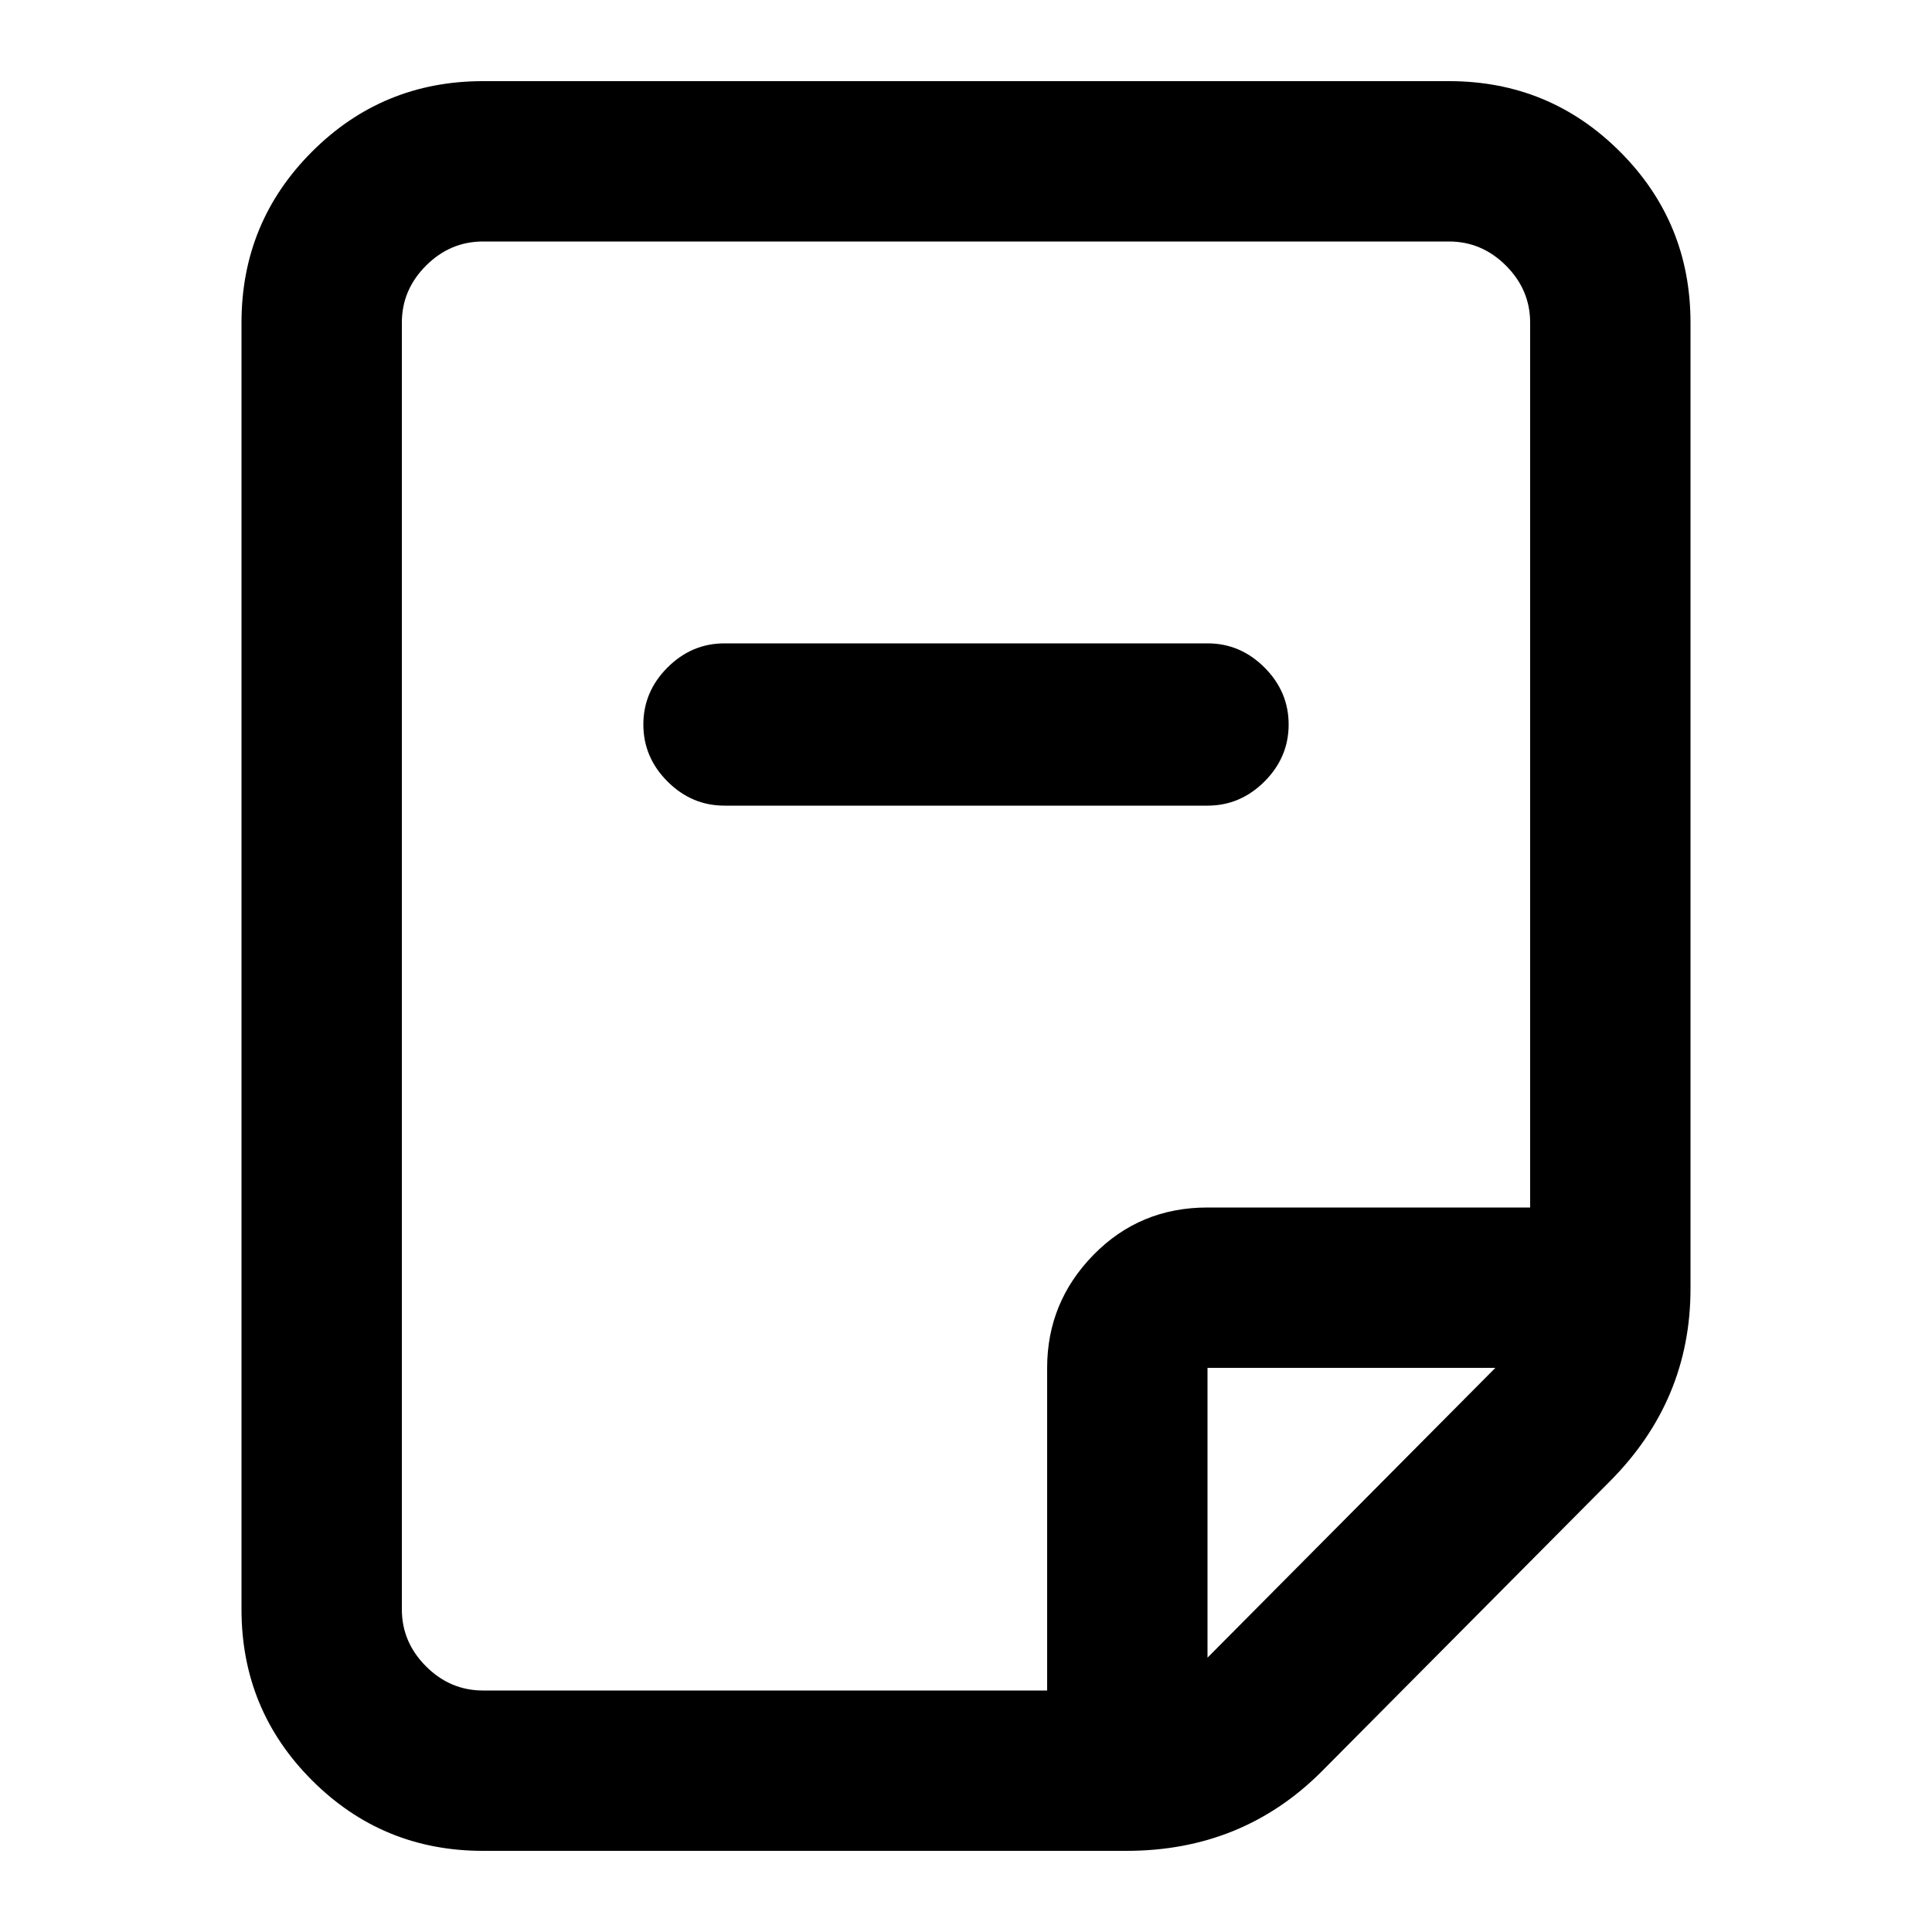
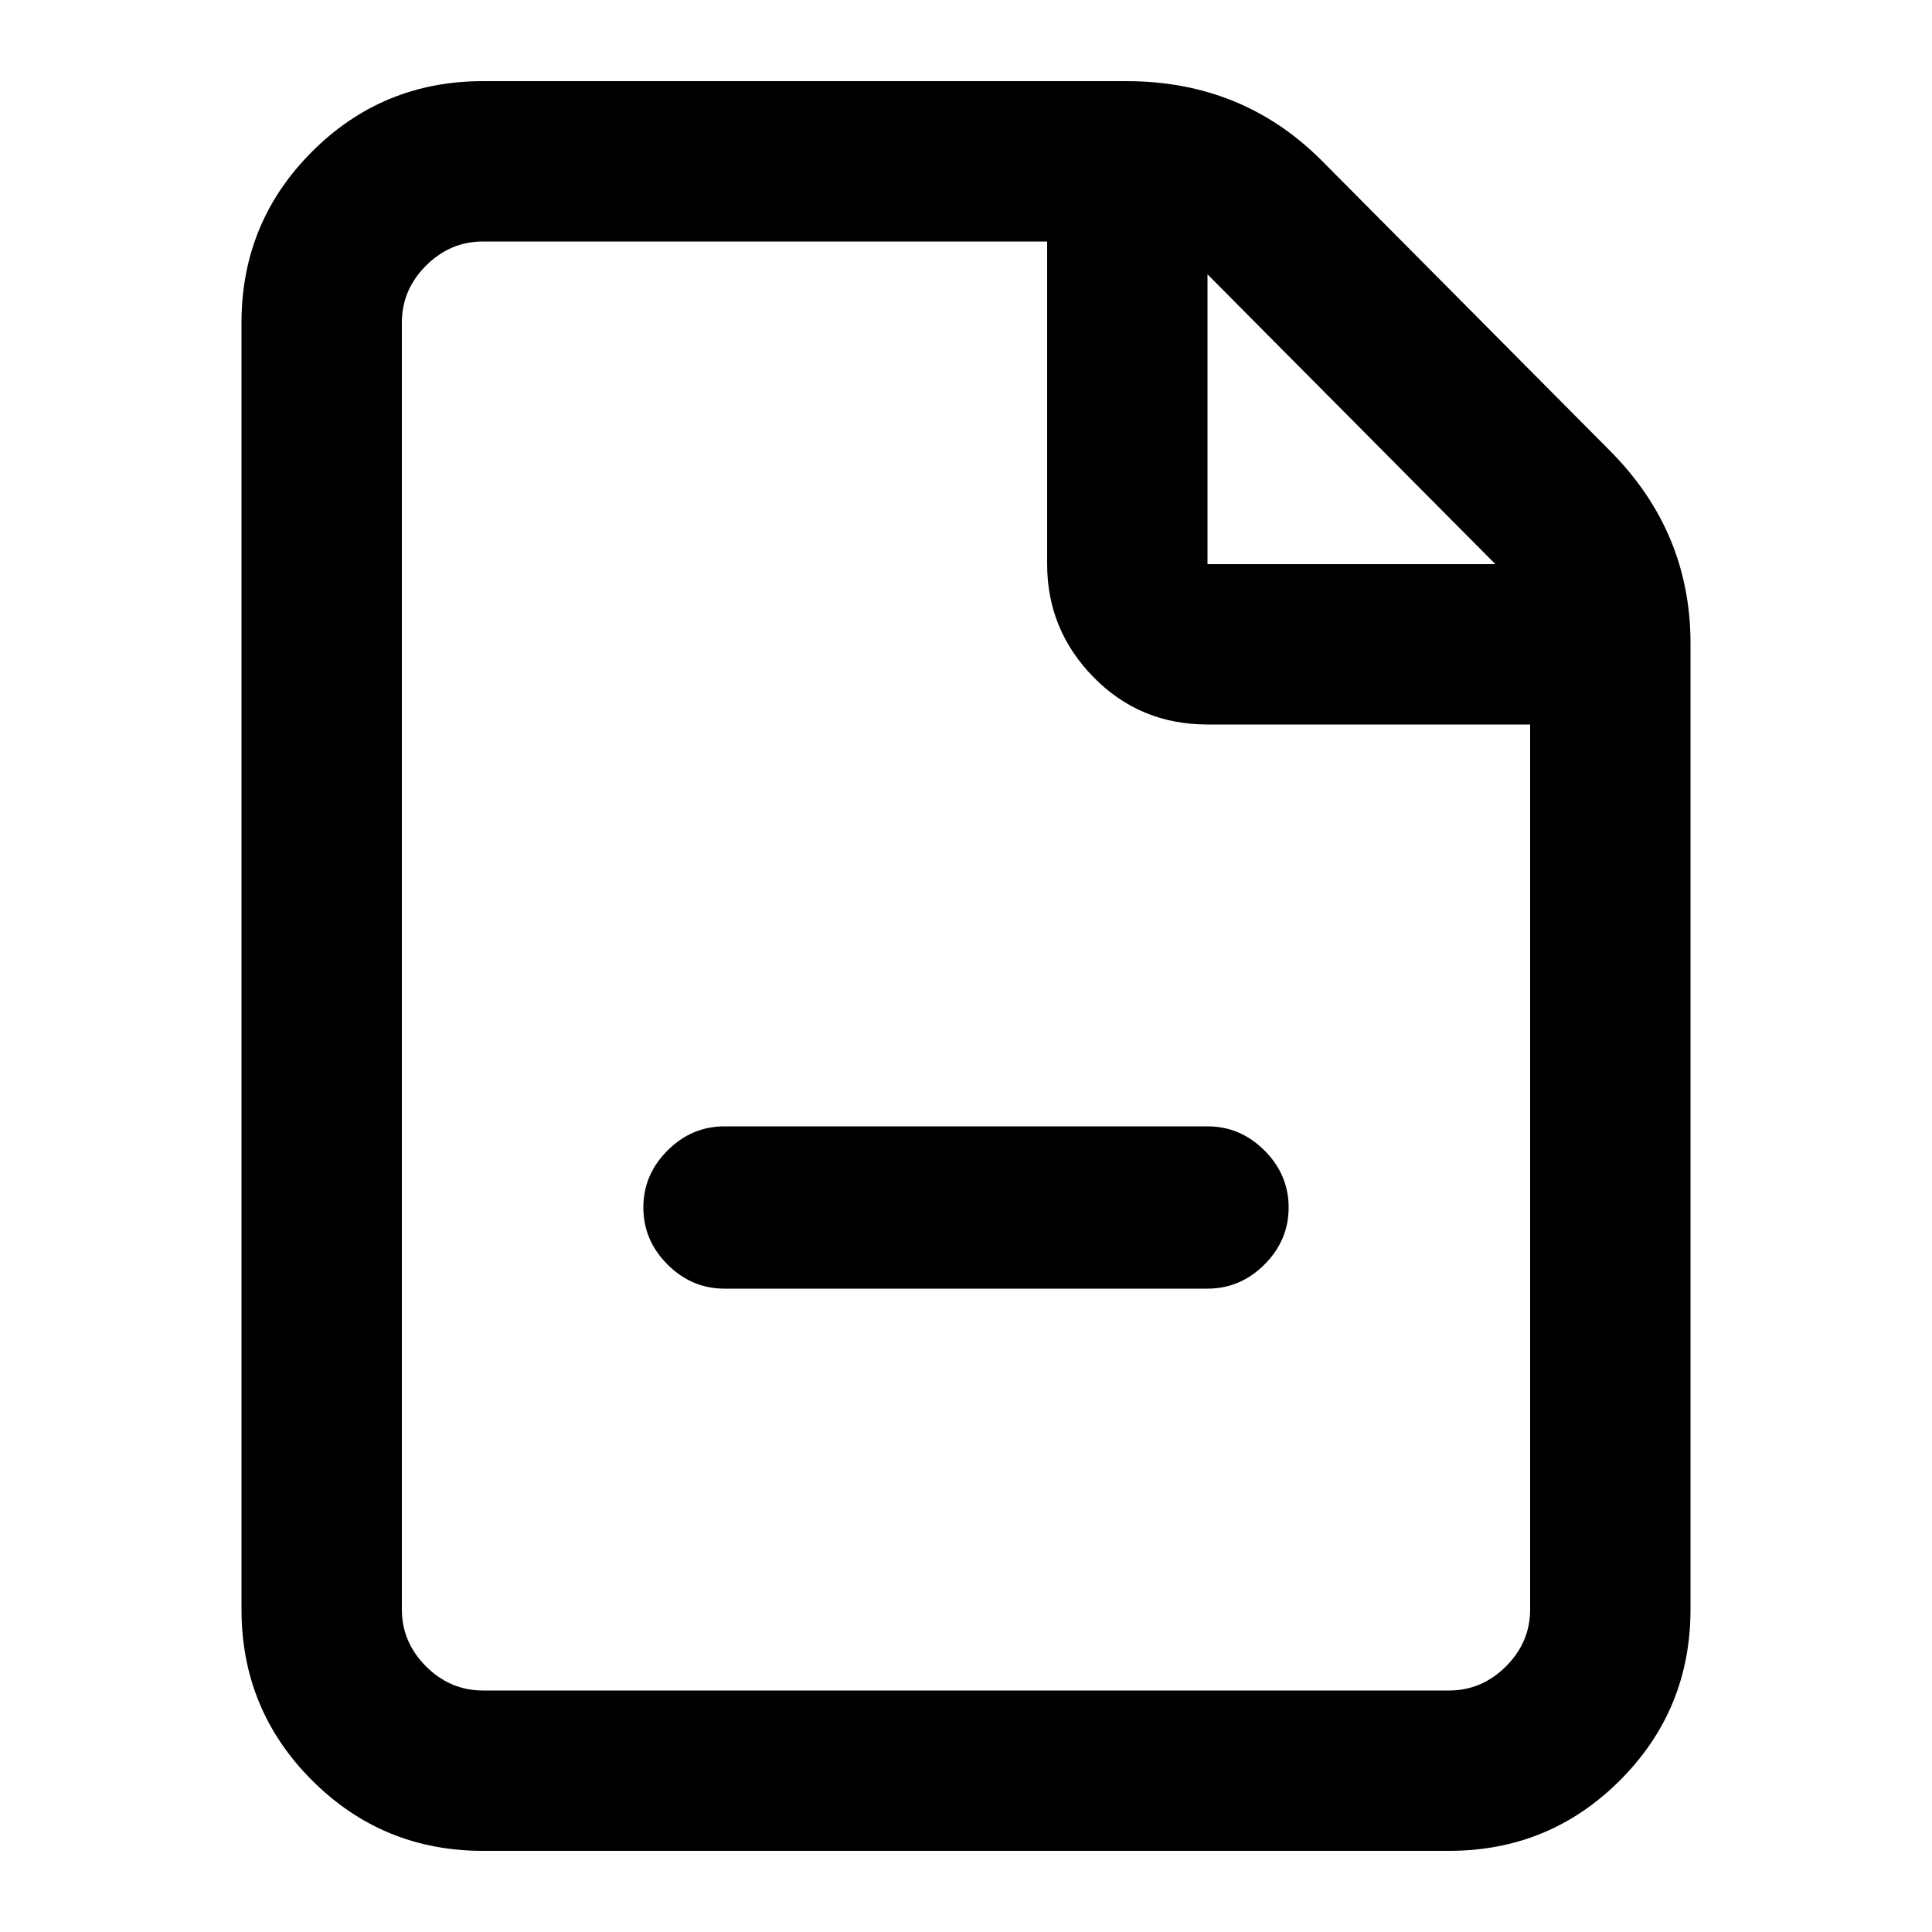
<svg xmlns="http://www.w3.org/2000/svg" viewBox="0 0 24 24" fill="currentColor">
-   <path d="M9 10.008H15Q15.408 10.008 15.708 9.708Q16.008 9.408 16.008 9Q16.008 8.592 15.708 8.292Q15.408 7.992 15 7.992H9Q8.592 7.992 8.292 8.292Q7.992 8.592 7.992 9Q7.992 9.408 8.292 9.708Q8.592 10.008 9 10.008ZM6 1.008Q4.752 1.008 3.876 1.884Q3 2.76 3 4.008V19.992Q3 21.24 3.876 22.116Q4.752 22.992 6 22.992H13.992Q15.432 22.992 16.416 22.008L19.992 18.408Q21 17.4 21 16.008V4.008Q21 2.76 20.124 1.884Q19.248 1.008 18 1.008ZM6 3H18Q18.408 3 18.708 3.3Q19.008 3.6 19.008 4.008V15H15Q14.16 15 13.584 15.588Q13.008 16.176 13.008 16.992V21H6Q5.592 21 5.292 20.7Q4.992 20.4 4.992 19.992V4.008Q4.992 3.6 5.292 3.3Q5.592 3 6 3ZM18.576 16.992 15 20.592V16.992Z" />
+   <g transform="translate(0,24) scale(1,-1)">
+     <path d="M9 10.008H15Q15.408 10.008 15.708 9.708Q16.008 9.408 16.008 9Q16.008 8.592 15.708 8.292Q15.408 7.992 15 7.992H9Q8.592 7.992 8.292 8.292Q7.992 8.592 7.992 9Q7.992 9.408 8.292 9.708Q8.592 10.008 9 10.008ZM6 1.008Q4.752 1.008 3.876 1.884Q3 2.76 3 4.008V19.992Q3 21.24 3.876 22.116Q4.752 22.992 6 22.992H13.992Q15.432 22.992 16.416 22.008L19.992 18.408Q21 17.4 21 16.008V4.008Q21 2.76 20.124 1.884Q19.248 1.008 18 1.008ZM6 3H18Q18.408 3 18.708 3.3Q19.008 3.6 19.008 4.008V15H15Q14.16 15 13.584 15.588Q13.008 16.176 13.008 16.992V21H6Q5.592 21 5.292 20.7Q4.992 20.4 4.992 19.992V4.008Q4.992 3.6 5.292 3.3Q5.592 3 6 3ZM18.576 16.992 15 20.592V16.992Z" />
+   </g>
</svg>
